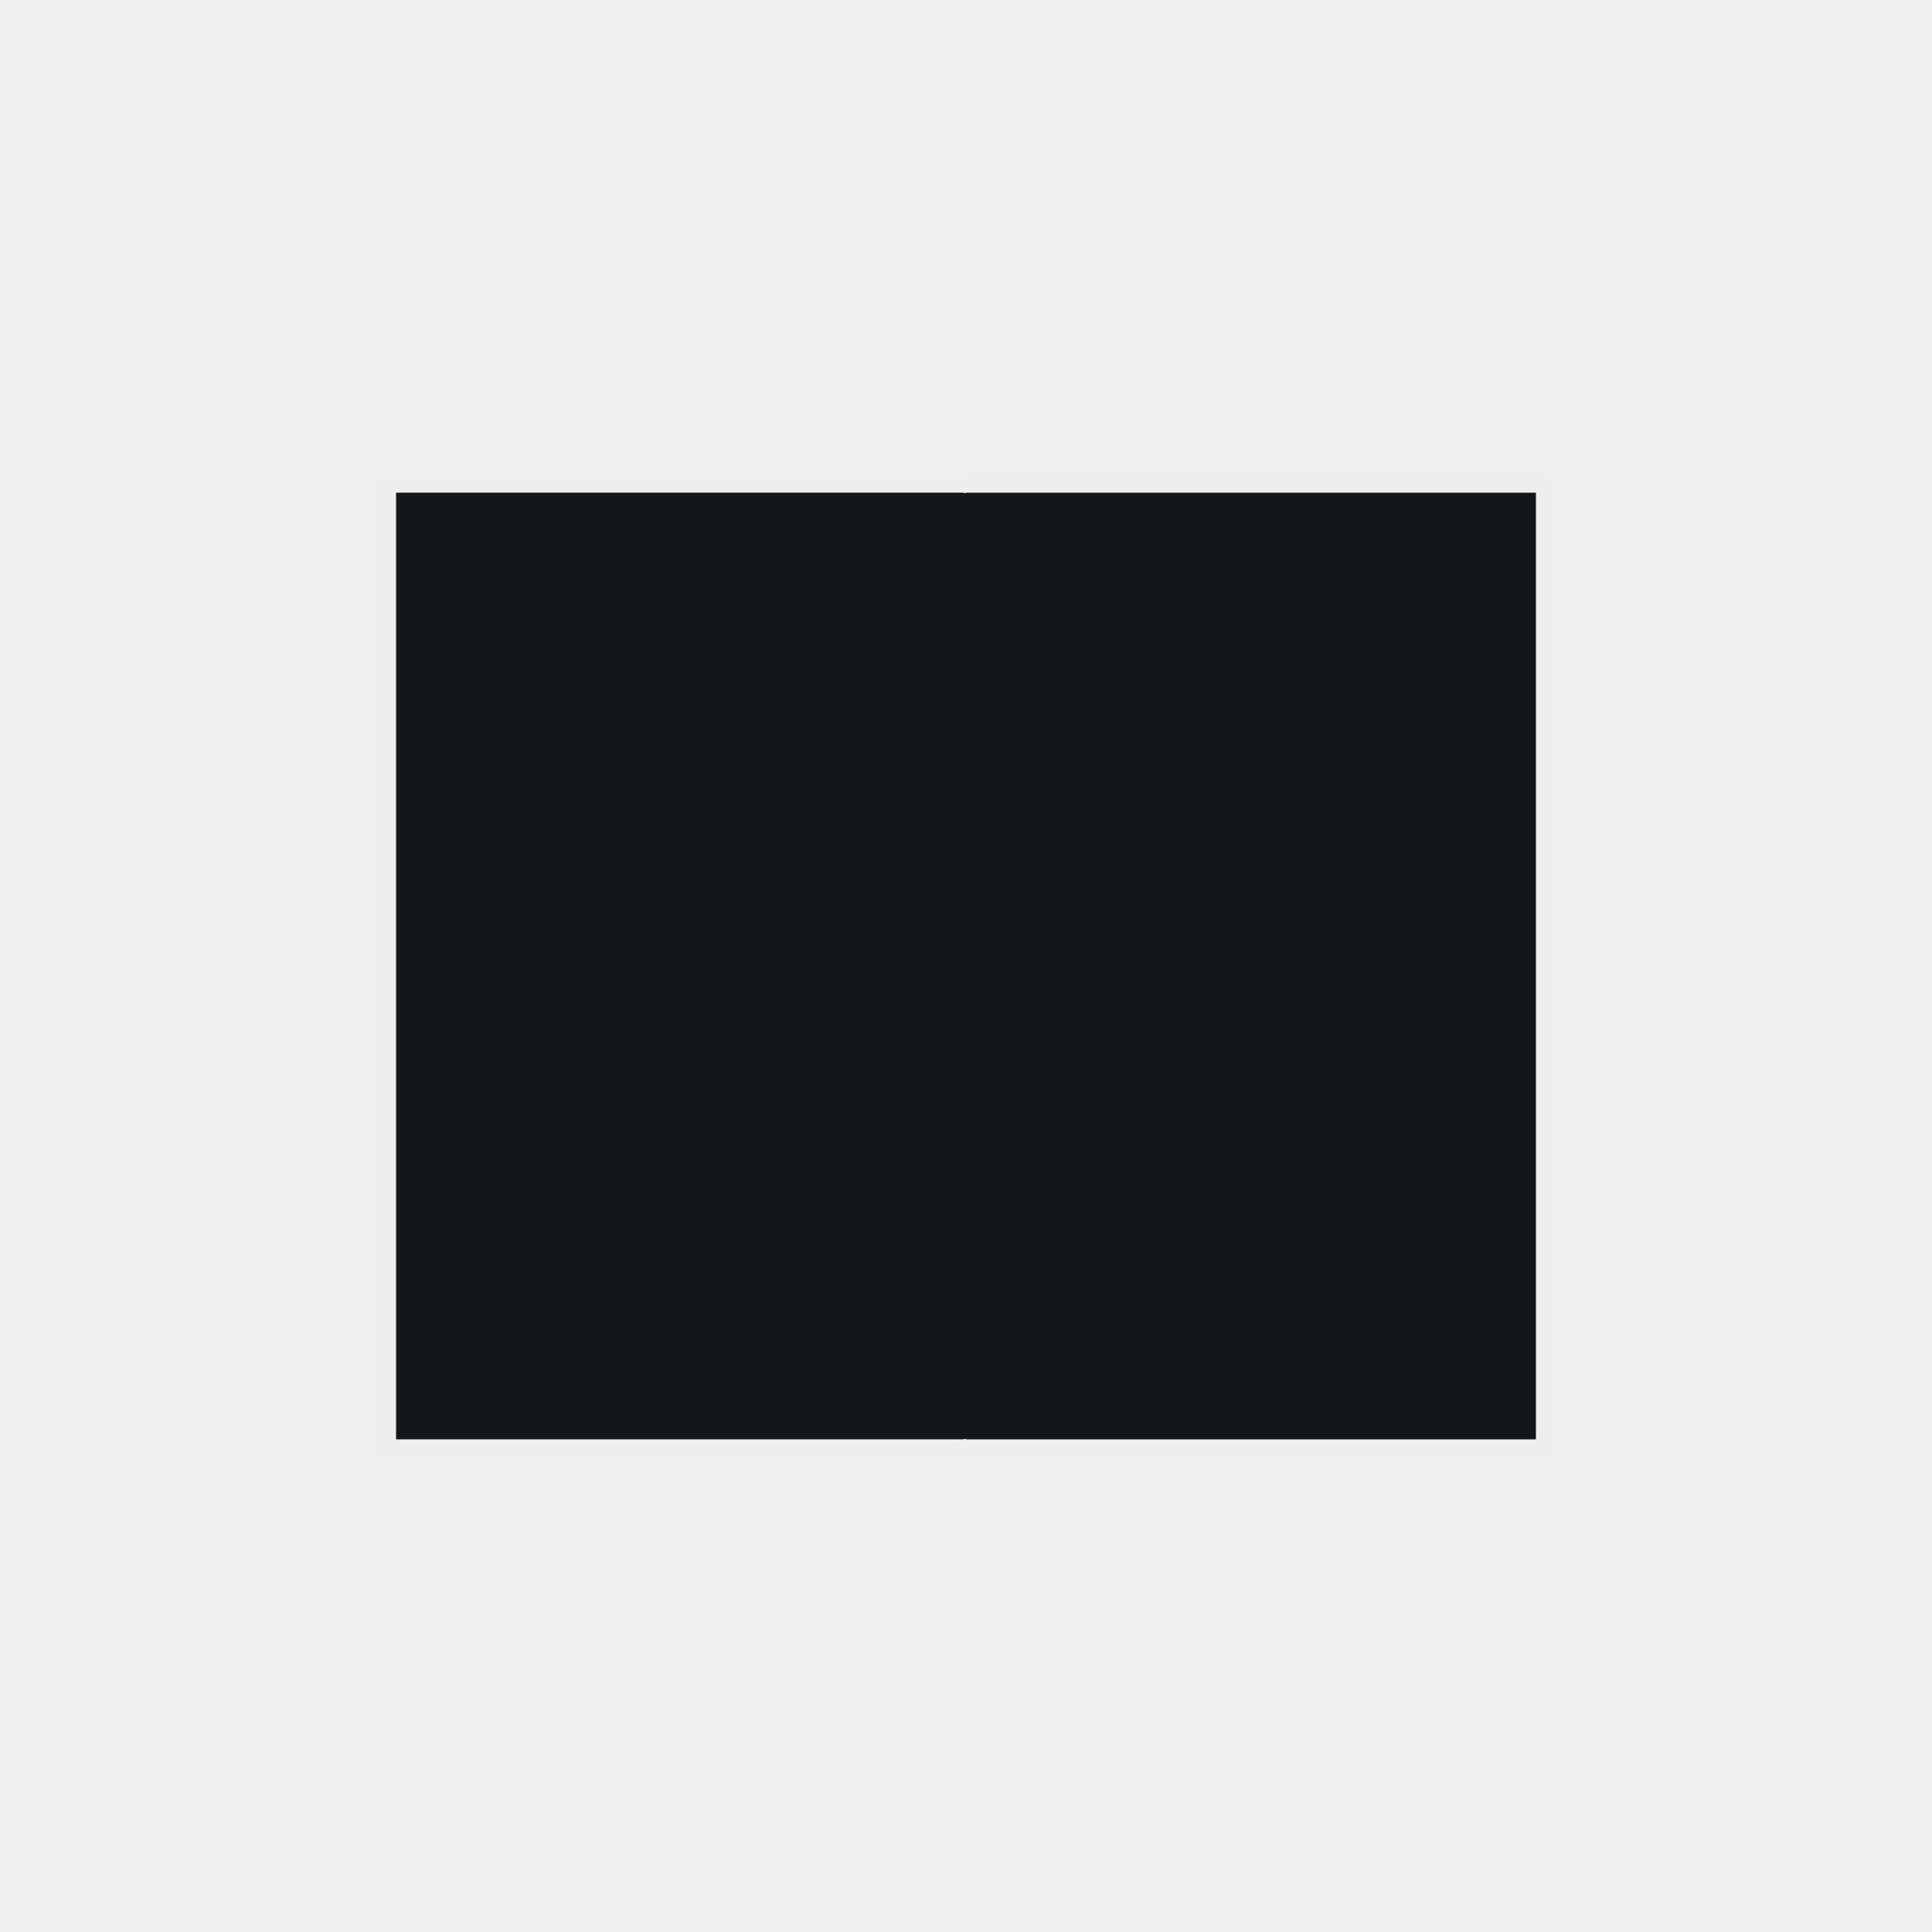
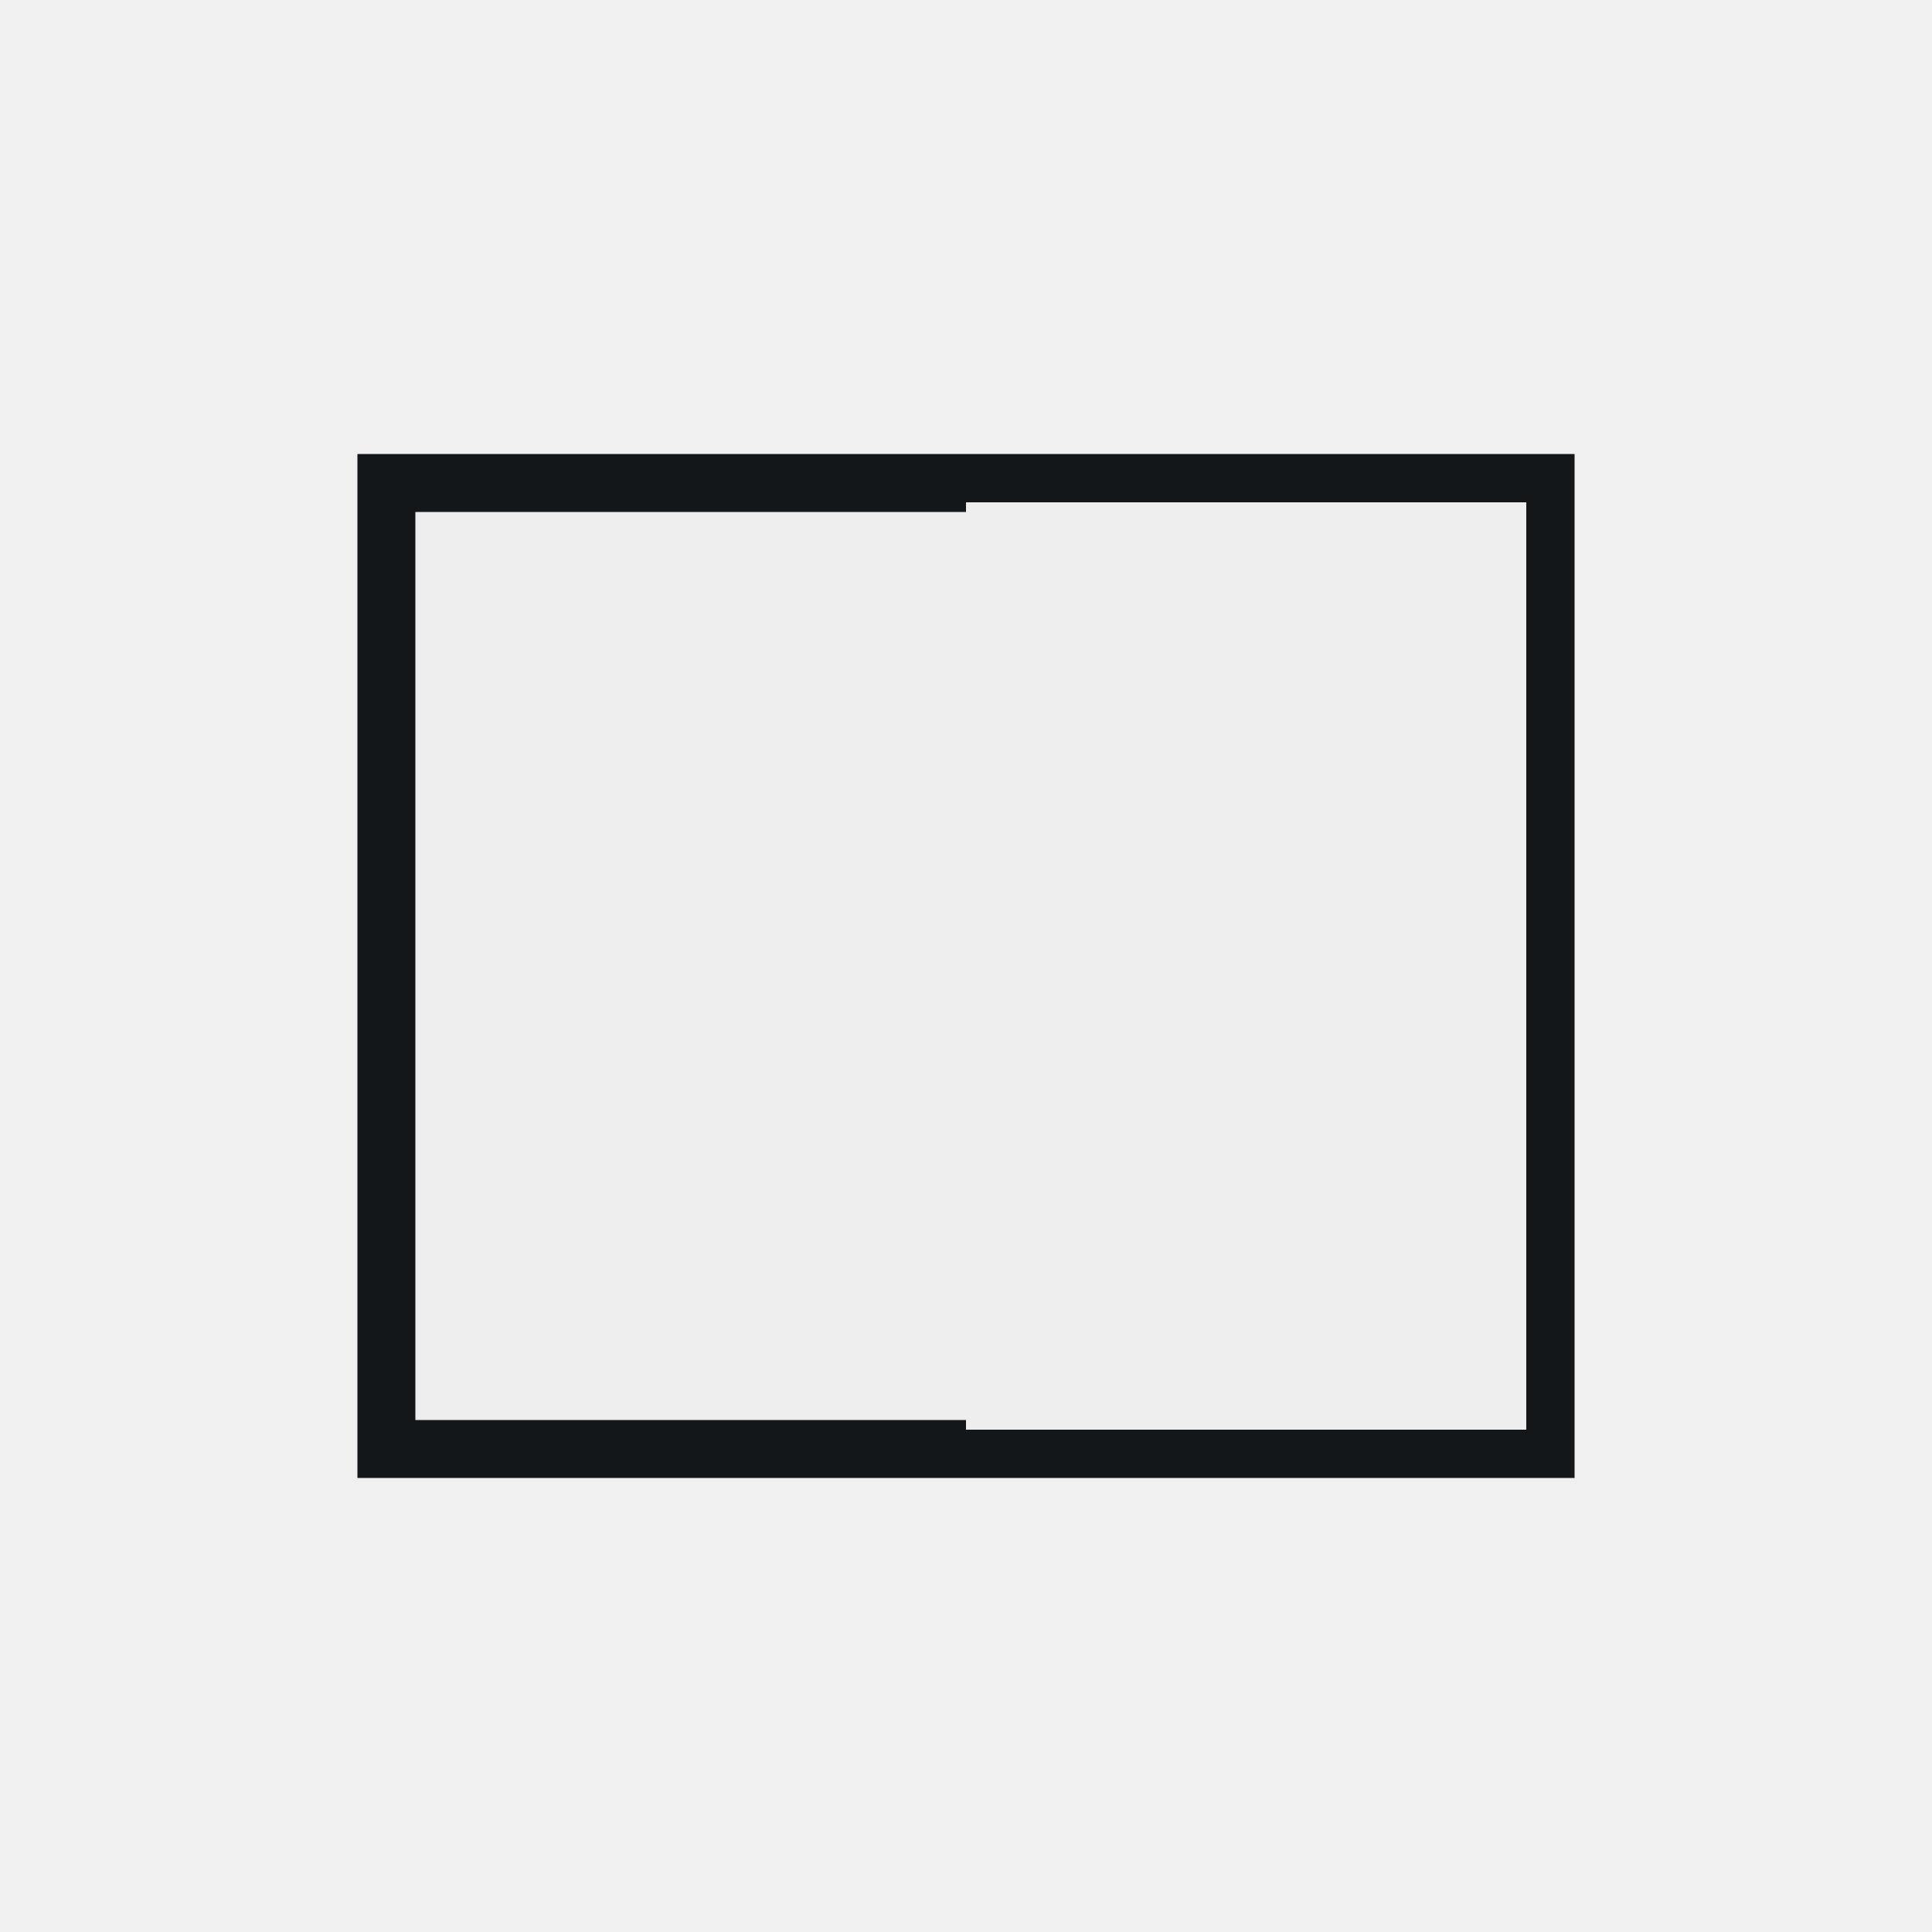
<svg xmlns="http://www.w3.org/2000/svg" style="margin: auto; background-image: none; display: block; shape-rendering: auto; background-position: initial initial; background-repeat: initial initial;" width="100px" height="100px" viewBox="0 0 100 100" preserveAspectRatio="xMidYMid">
-   <path d="M20 25L80 25L80 75L20 75Z" fill="#14171A" stroke="#EEEEEE" stroke-width="1" />
-   <path d="M50 25L80 25L80 75L50 75" fill="#000000" stroke="#ffffff" stroke-width="1" stroke-linejoin="round" stroke-linecap="round">
+   <path d="M20 25L80 25L80 75L20 75Z" fill="#EEEEEE" stroke="#14171A" stroke-width="3">
+   </path>
+   <path d="M50 25L80 25L80 75L50 75" fill="#EEEEEE" stroke="#14171A" stroke-width="2" stroke-linejoin="round" stroke-linecap="round">
    <animate attributeName="d" dur="1s" repeatCount="indefinite" begin="0s" keyTimes="0;0.5;0.501;1" values="M50 25L80 25L80 75L50 75;M50 25L50 20L50 80L50 75;M50 25L80 25L80 75L50 75;M50 25L80 25L80 75L50 75" />
    <animate attributeName="opacity" dur="1s" repeatCount="indefinite" begin="0s" keyTimes="0;0.5;0.5;1" values="1;1;0;0" />
  </path>
-   <path d="M50 25L80 25L80 75L50 75" fill="#14171A" stroke="#EEEEEE" stroke-width="1" stroke-linejoin="round" stroke-linecap="round">
+   <path d="M50 25L80 25L80 75L50 75" fill="#EEEEEE" stroke="#14171A" stroke-width="2" stroke-linejoin="round" stroke-linecap="round">
    <animate attributeName="d" dur="1s" repeatCount="indefinite" begin="-0.166s" keyTimes="0;0.5;0.501;1" values="M50 25L80 25L80 75L50 75;M50 25L50 20L50 80L50 75;M50 25L80 25L80 75L50 75;M50 25L80 25L80 75L50 75" />
    <animate attributeName="opacity" dur="1s" repeatCount="indefinite" begin="-0.166s" keyTimes="0;0.5;0.5;1" values="1;1;0;0" />
  </path>
-   <path d="M50 25L80 25L80 75L50 75" fill="#14171A" stroke="#EEEEEE" stroke-width="1" stroke-linejoin="round" stroke-linecap="round">
+   <path d="M50 25L80 25L80 75L50 75" fill="#EEEEEE" stroke="#14171A" stroke-width="2" stroke-linejoin="round" stroke-linecap="round">
    <animate attributeName="d" dur="1s" repeatCount="indefinite" begin="-0.33s" keyTimes="0;0.5;0.501;1" values="M50 25L80 25L80 75L50 75;M50 25L50 20L50 80L50 75;M50 25L80 25L80 75L50 75;M50 25L80 25L80 75L50 75" />
    <animate attributeName="opacity" dur="1s" repeatCount="indefinite" begin="-0.33s" keyTimes="0;0.5;0.5;1" values="1;1;0;0" />
  </path>
-   <path d="M50 25L80 25L80 75L50 75" fill="#14171A" stroke="#EEEEEE" stroke-width="1" stroke-linejoin="round" stroke-linecap="round">
+   <path d="M50 25L80 25L80 75L50 75" fill="#EEEEEE" stroke="#14171A" stroke-width="2" stroke-linejoin="round" stroke-linecap="round">
    <animate attributeName="d" dur="1s" repeatCount="indefinite" begin="-0.33s" keyTimes="0;0.499;0.5;1" values="M50 25L20 25L20 75L50 75;M50 25L20 25L20 75L50 75;M50 25L50 20L50 80L50 75;M50 25L20 25L20 75L50 75" />
    <animate attributeName="opacity" dur="1s" repeatCount="indefinite" begin="-0.33s" keyTimes="0;0.5;0.5;1" values="0;0;1;1" />
  </path>
-   <path d="M50 25L80 25L80 75L50 75" fill="#14171A" stroke="#EEEEEE" stroke-width="1" stroke-linejoin="round" stroke-linecap="round">
+   <path d="M50 25L80 25L80 75L50 75" fill="#EEEEEE" stroke="#14171A" stroke-width="2" stroke-linejoin="round" stroke-linecap="round">
    <animate attributeName="d" dur="1s" repeatCount="indefinite" begin="-0.166s" keyTimes="0;0.499;0.5;1" values="M50 25L20 25L20 75L50 75;M50 25L20 25L20 75L50 75;M50 25L50 20L50 80L50 75;M50 25L20 25L20 75L50 75" />
    <animate attributeName="opacity" dur="1s" repeatCount="indefinite" begin="-0.166s" keyTimes="0;0.5;0.5;1" values="0;0;1;1" />
  </path>
-   <path d="M50 25L80 25L80 75L50 75" fill="#14171A" stroke="#EEEEEE" stroke-width="1" stroke-linejoin="round" stroke-linecap="round">
+   <path d="M50 25L80 25L80 75L50 75" fill="#EEEEEE" stroke="#14171A" stroke-width="2" stroke-linejoin="round" stroke-linecap="round">
    <animate attributeName="d" dur="1s" repeatCount="indefinite" begin="0s" keyTimes="0;0.499;0.5;1" values="M50 25L20 25L20 75L50 75;M50 25L20 25L20 75L50 75;M50 25L50 20L50 80L50 75;M50 25L20 25L20 75L50 75" />
    <animate attributeName="opacity" dur="1s" repeatCount="indefinite" begin="0s" keyTimes="0;0.5;0.5;1" values="0;0;1;1" />
  </path>
</svg>
